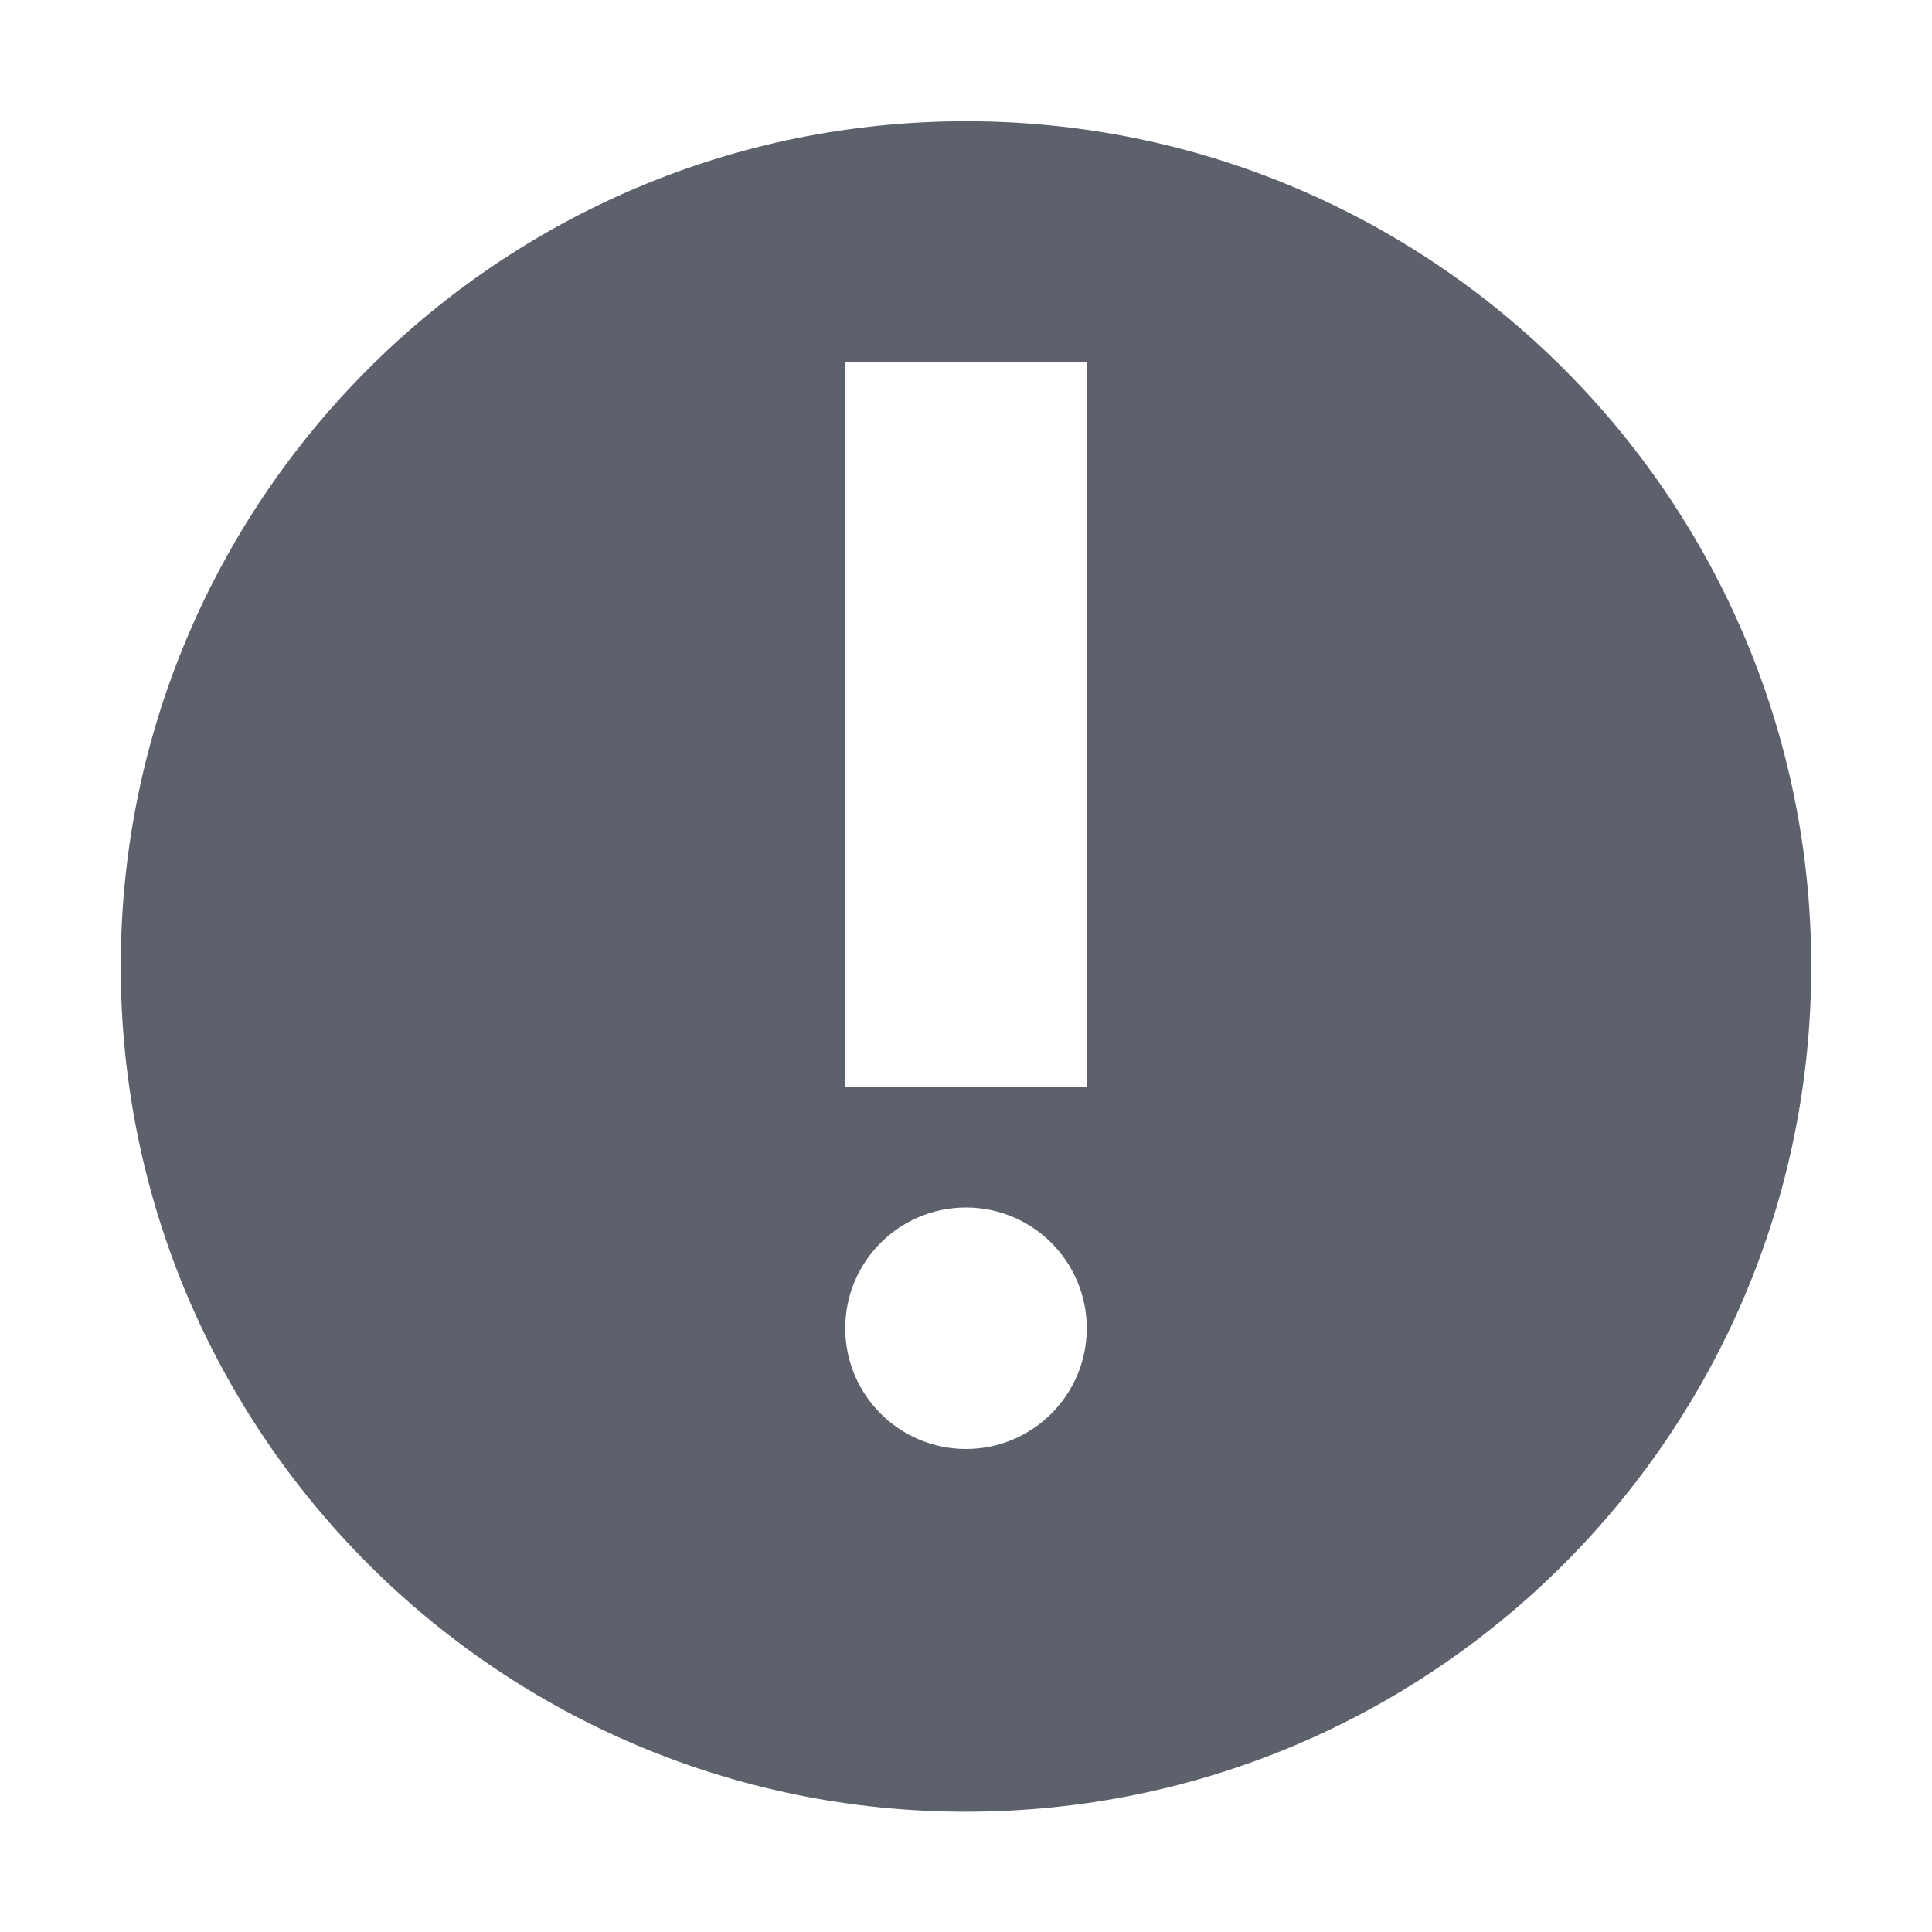
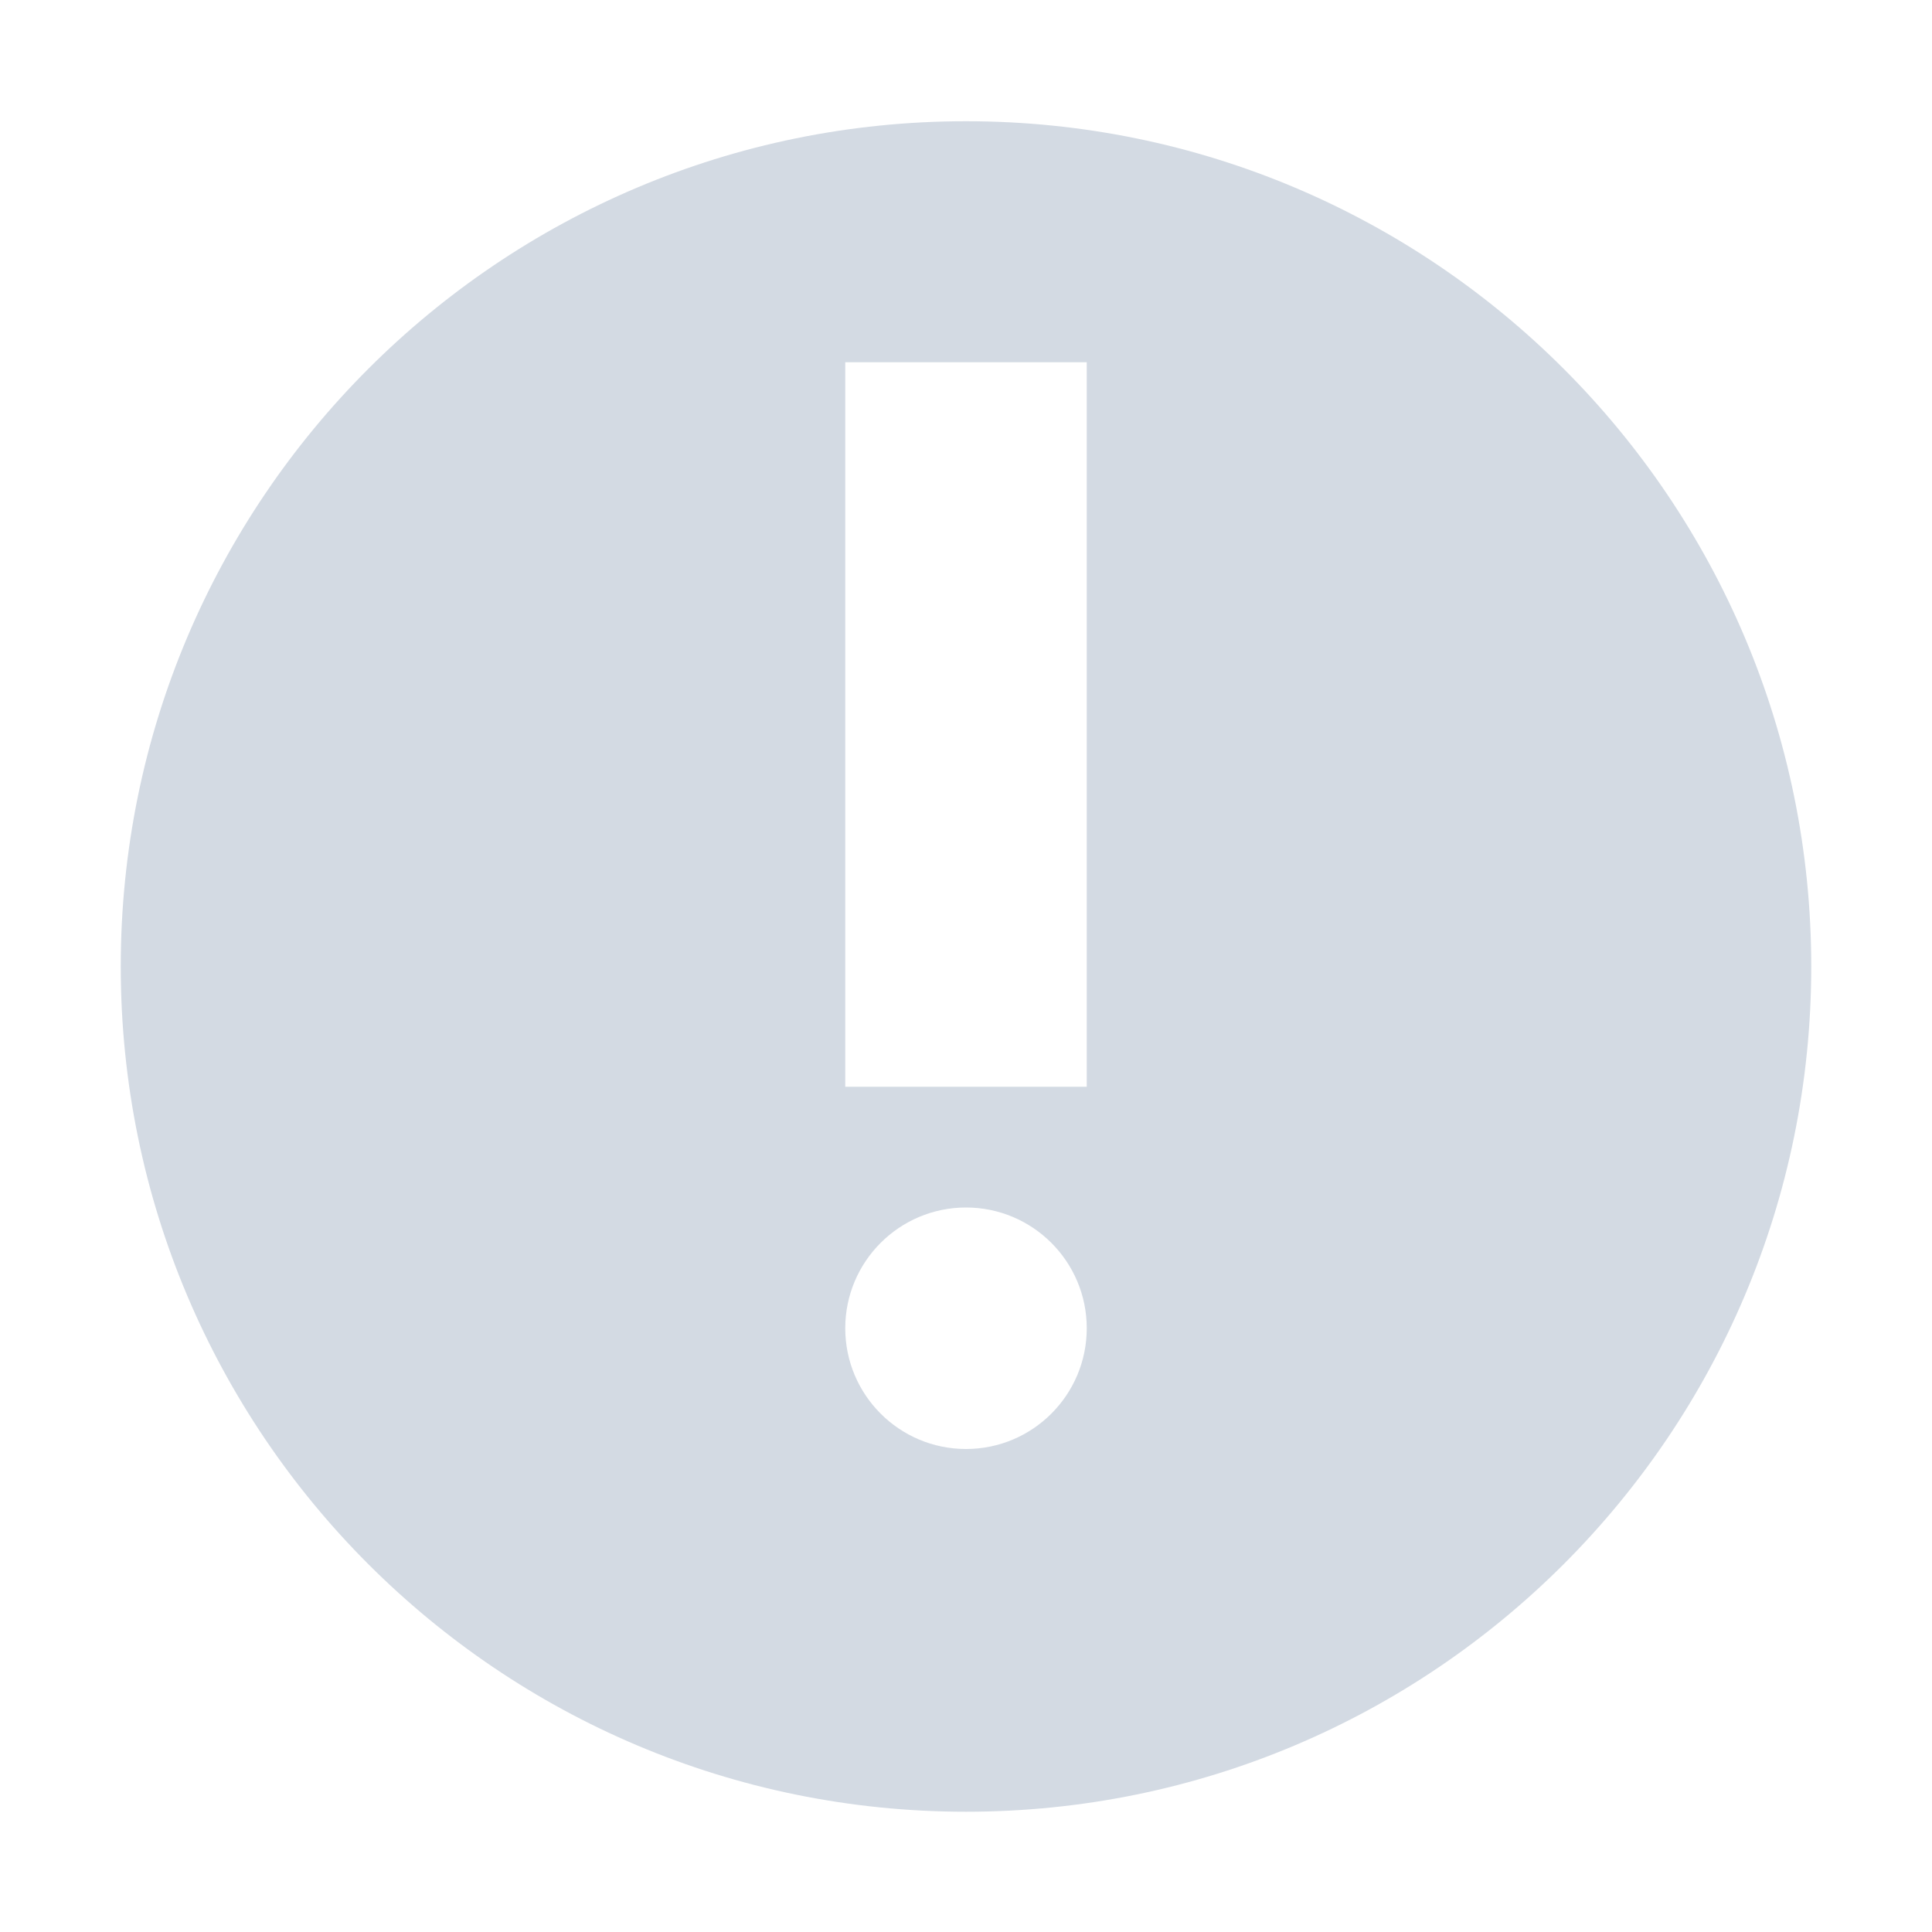
<svg xmlns="http://www.w3.org/2000/svg" width="16" height="16" viewBox="0 0 16 16">
  <defs>
    <style type="text/css" id="current-color-scheme">
-    .ColorScheme-Text { color:#5c616c; } .ColorScheme-Highlight { color:#5294e2; }
+    .ColorScheme-Text { color:#d3dae3; } .ColorScheme-Highlight { color:#5294e2; }
  </style>
  </defs>
  <path style="fill:currentColor;opacity:1" class="ColorScheme-Text" d="m8 1.004c-3.866 0-7 3.134-7 7 0 3.866 3.134 7 7 7s7-3.134 7-7c0-3.866-3.134-7-7-7zm-1 1.996h2v6h-2v-6zm1 7c0.552 0 1 0.448 1 1s-0.448 1-1 1-1-0.448-1-1 0.448-1 1-1z" />
</svg>
